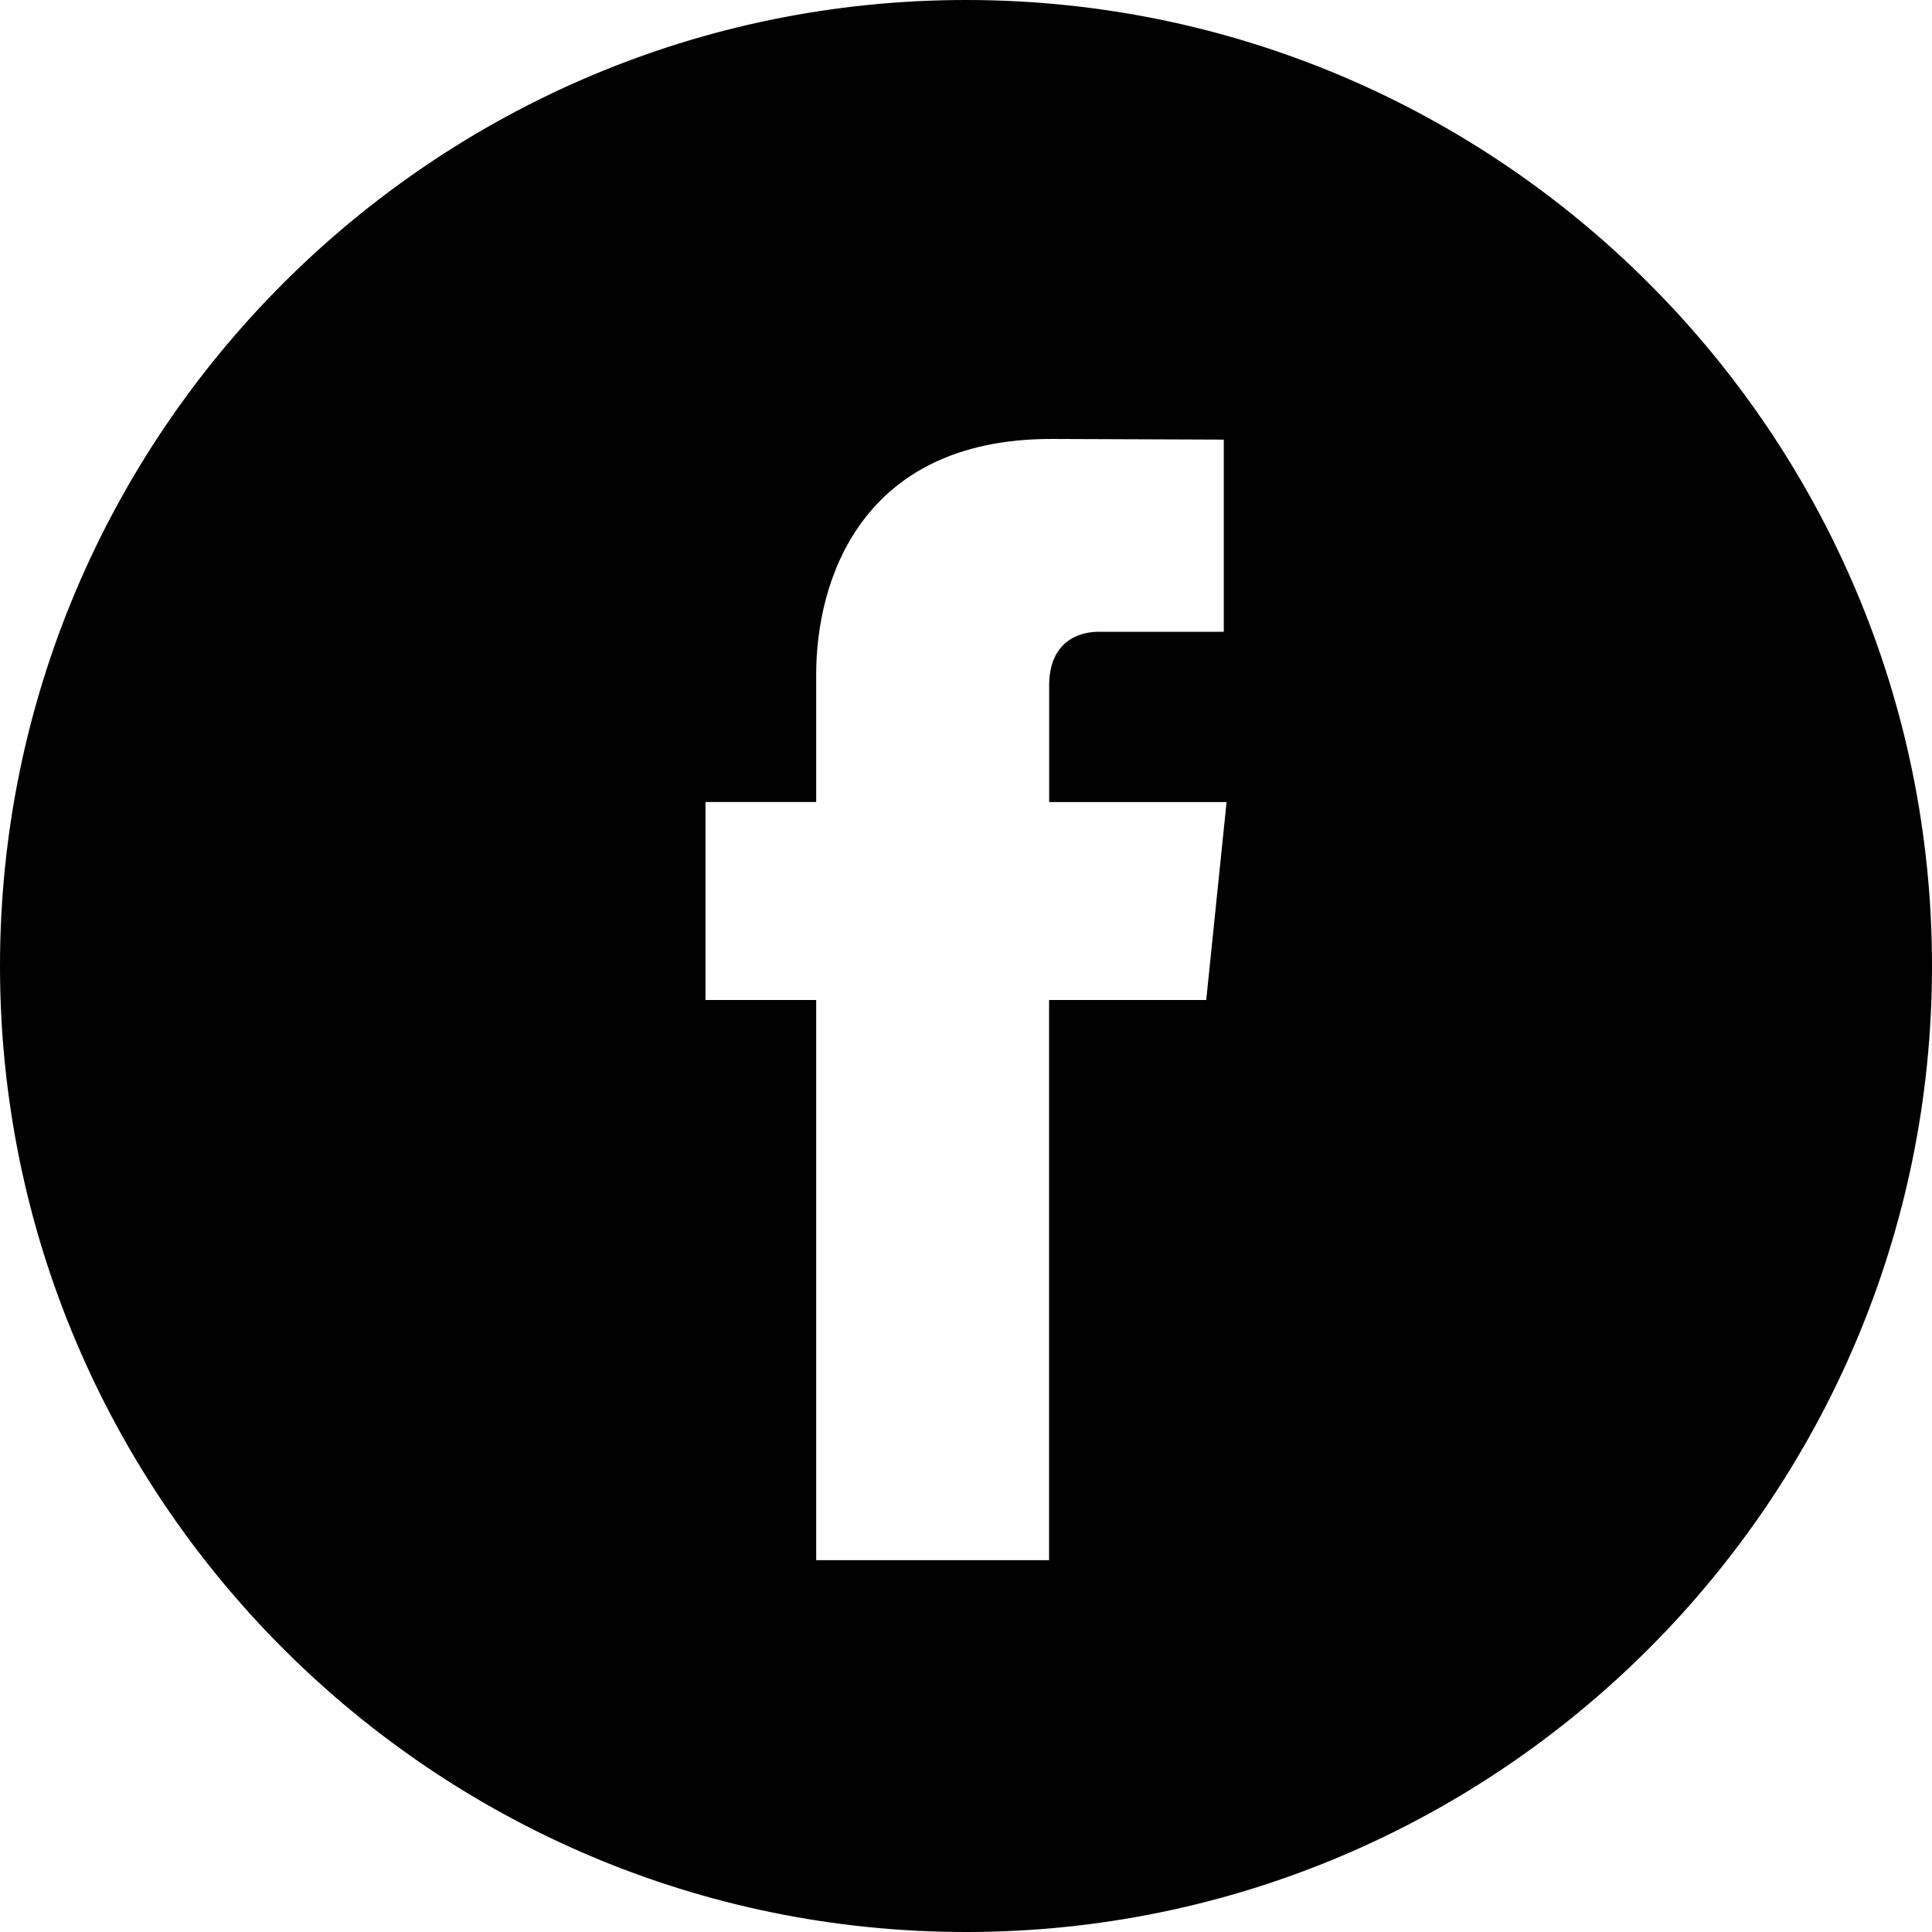
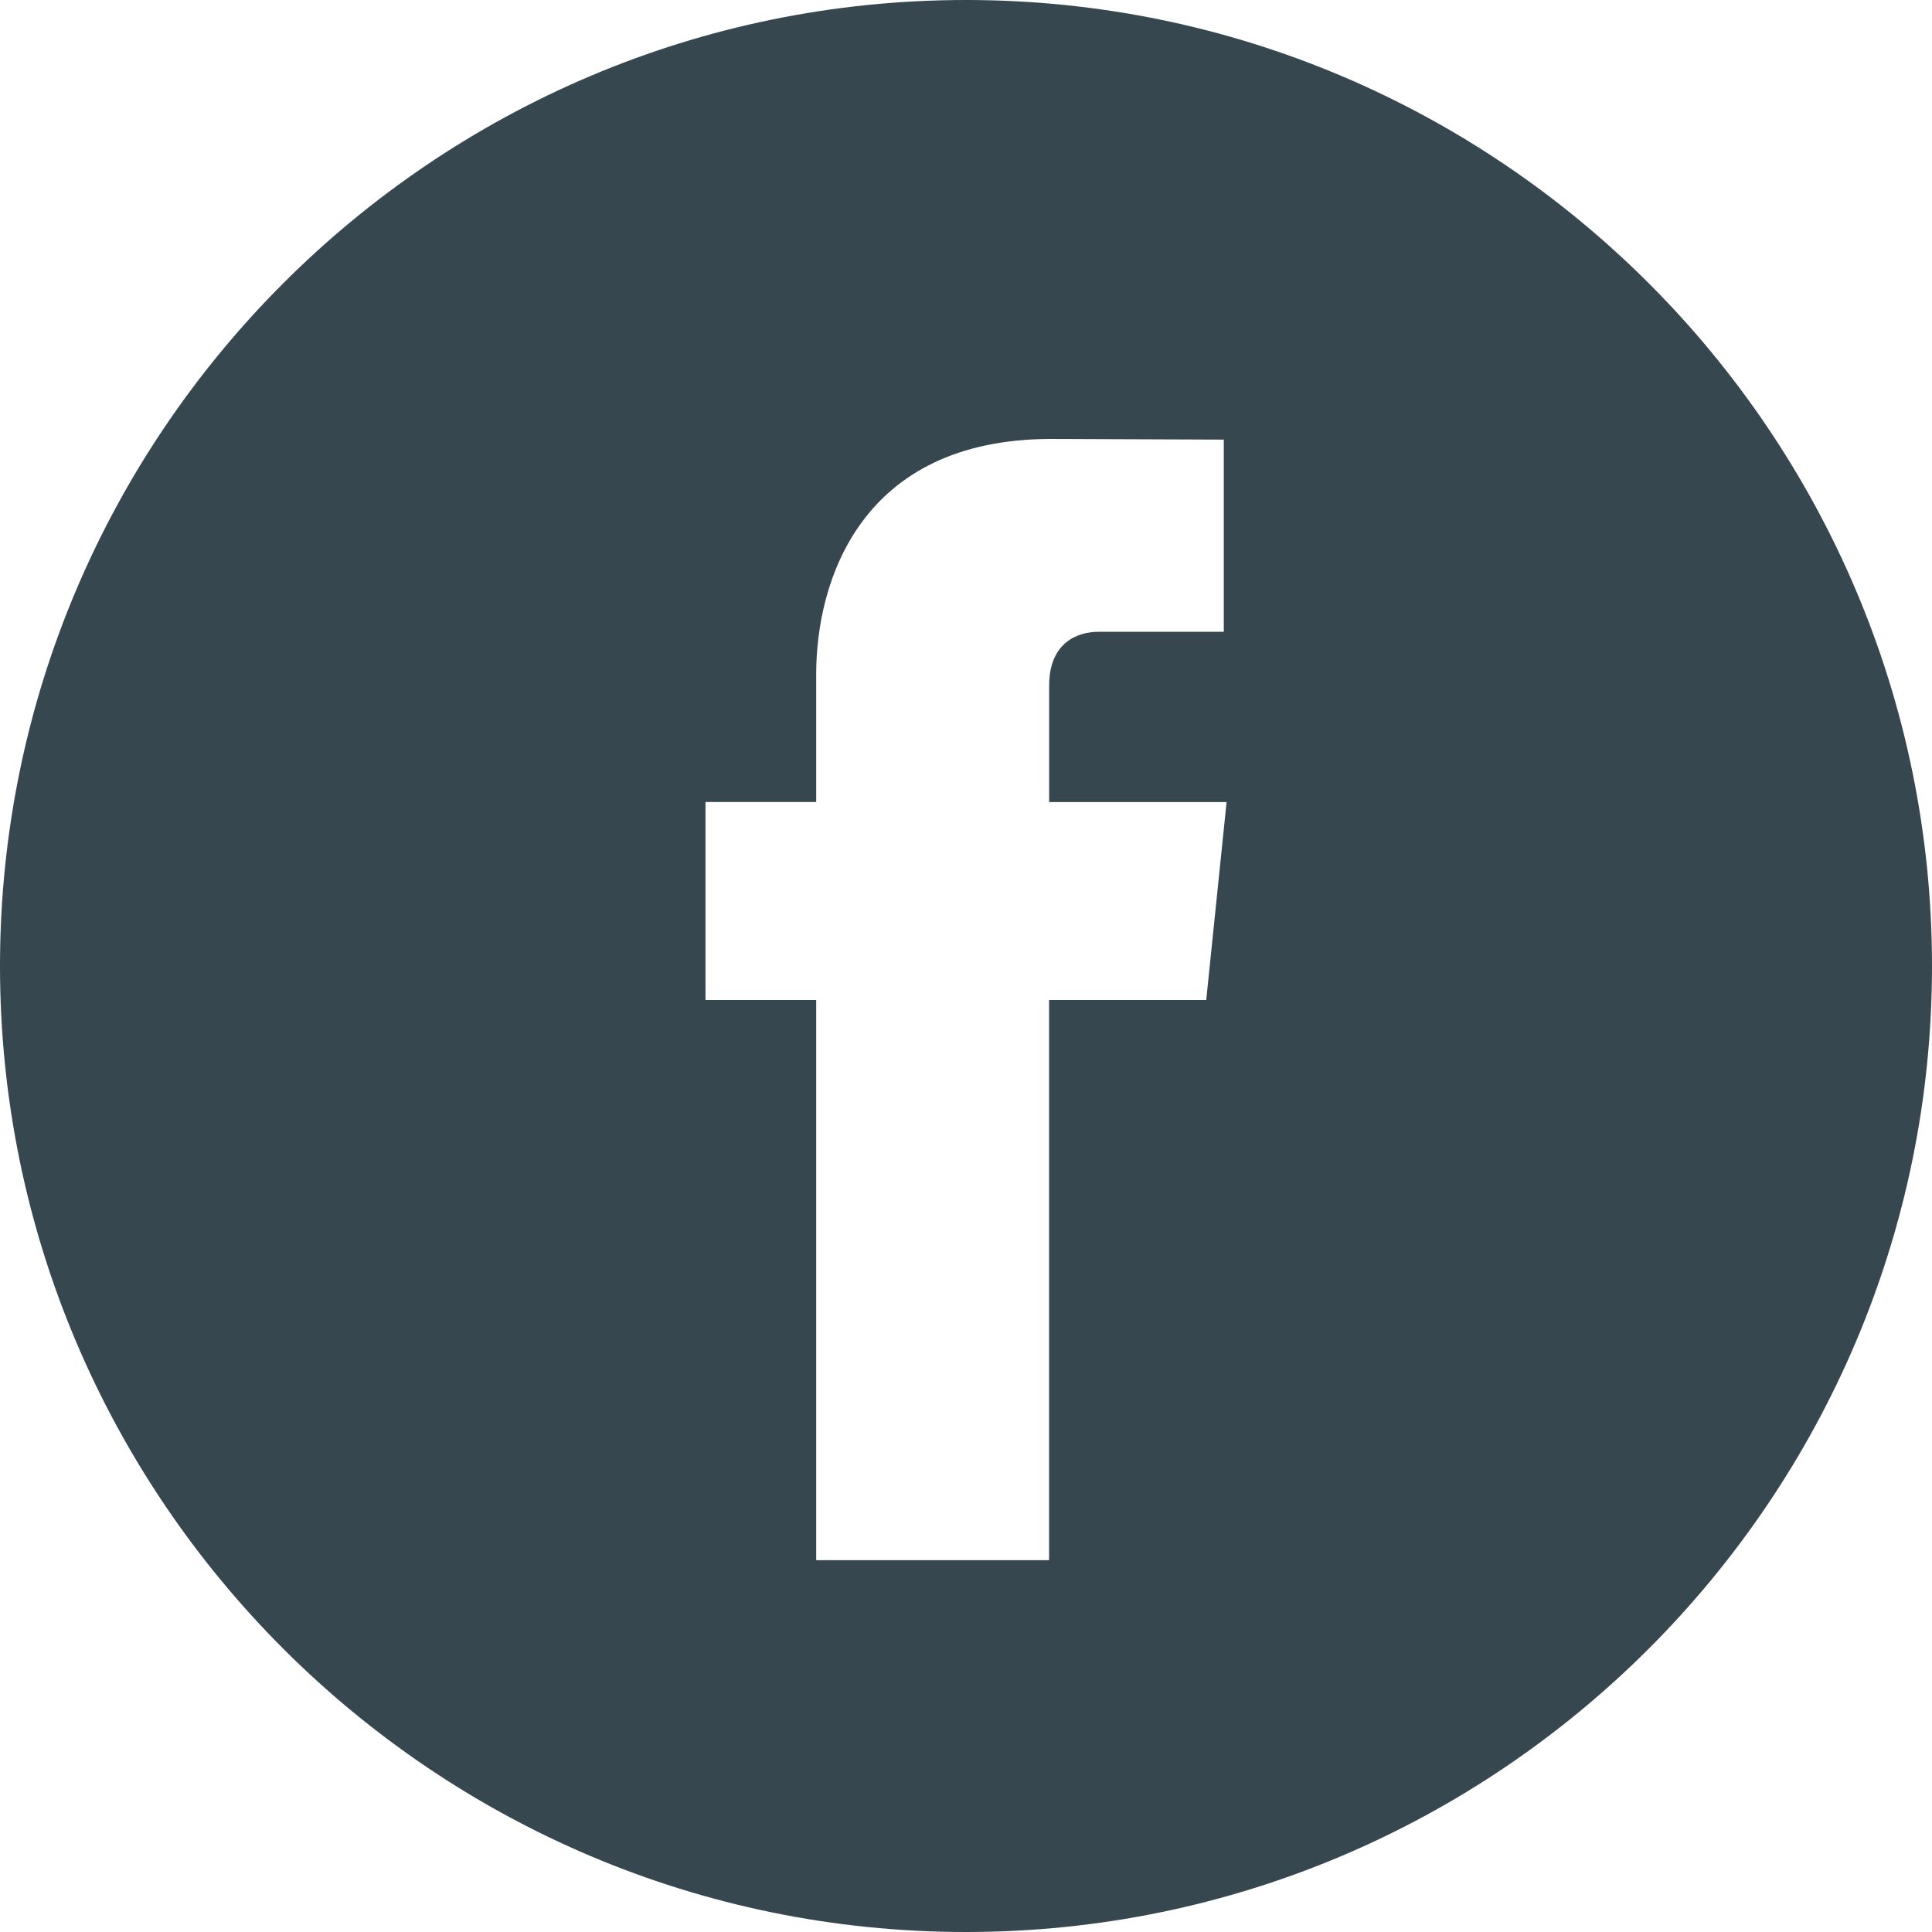
- <svg xmlns="http://www.w3.org/2000/svg" version="1.1" id="Capa_1" x="0px" y="0px" width="49.652px" height="49.652px" viewBox="0 0 49.652 49.652" style="enable-background:new 0 0 49.652 49.652;" xml:space="preserve">
+ <svg xmlns="http://www.w3.org/2000/svg" version="1.1" id="Capa_1" x="0px" y="0px" width="512px" height="512px" viewBox="0 0 49.652 49.652" style="enable-background:new 0 0 49.652 49.652;" xml:space="preserve">
  <g>
    <g>
-       <path d="M24.826,0C11.137,0,0,11.137,0,24.826c0,13.688,11.137,24.826,24.826,24.826c13.688,0,24.826-11.138,24.826-24.826    C49.652,11.137,38.516,0,24.826,0z M31,25.7h-4.039c0,6.453,0,14.396,0,14.396h-5.985c0,0,0-7.866,0-14.396h-2.845v-5.088h2.845    v-3.291c0-2.357,1.12-6.04,6.04-6.04l4.435,0.017v4.939c0,0-2.695,0-3.219,0c-0.524,0-1.269,0.262-1.269,1.386v2.99h4.56L31,25.7z    " />
+       <path d="M24.826,0C11.137,0,0,11.137,0,24.826c0,13.688,11.137,24.826,24.826,24.826c13.688,0,24.826-11.138,24.826-24.826    C49.652,11.137,38.516,0,24.826,0z M31,25.7h-4.039c0,6.453,0,14.396,0,14.396h-5.985c0,0,0-7.866,0-14.396h-2.845v-5.088h2.845    v-3.291c0-2.357,1.12-6.04,6.04-6.04l4.435,0.017v4.939c0,0-2.695,0-3.219,0c-0.524,0-1.269,0.262-1.269,1.386v2.99h4.56L31,25.7z    " fill="#37474f" />
    </g>
  </g>
  <g>
</g>
  <g>
</g>
  <g>
</g>
  <g>
</g>
  <g>
</g>
  <g>
</g>
  <g>
</g>
  <g>
</g>
  <g>
</g>
  <g>
</g>
  <g>
</g>
  <g>
</g>
  <g>
</g>
  <g>
</g>
  <g>
</g>
</svg>
